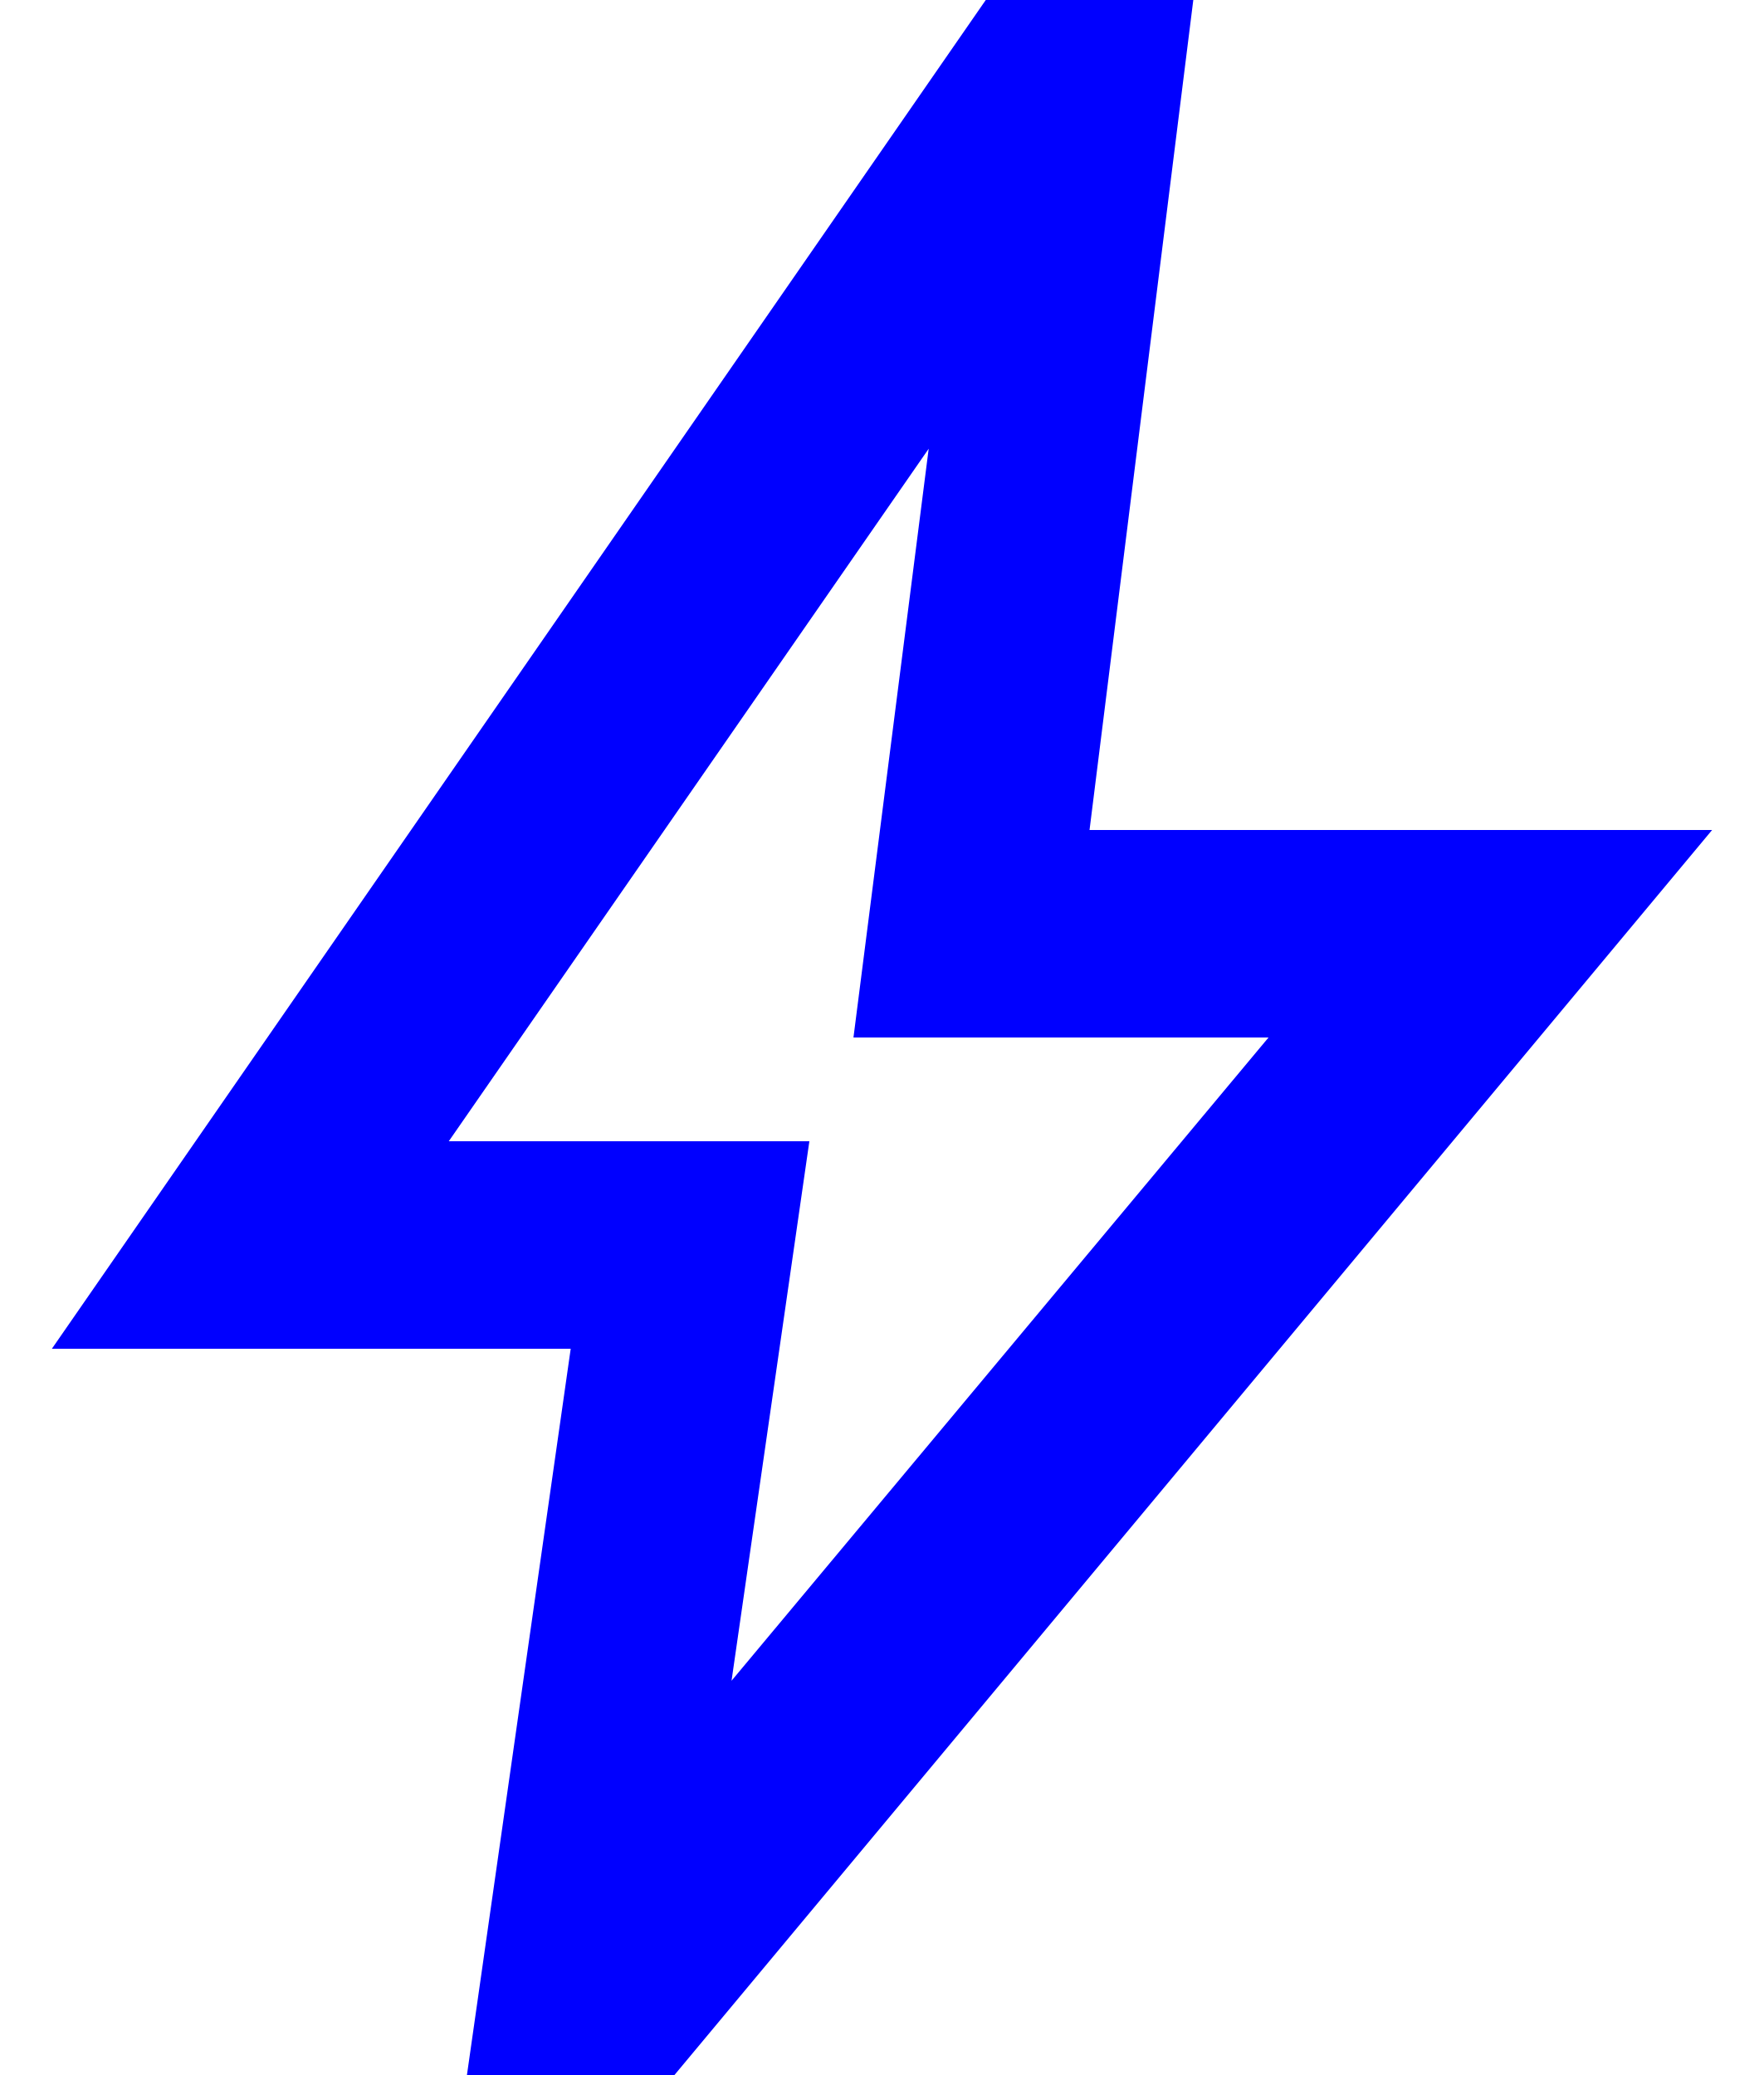
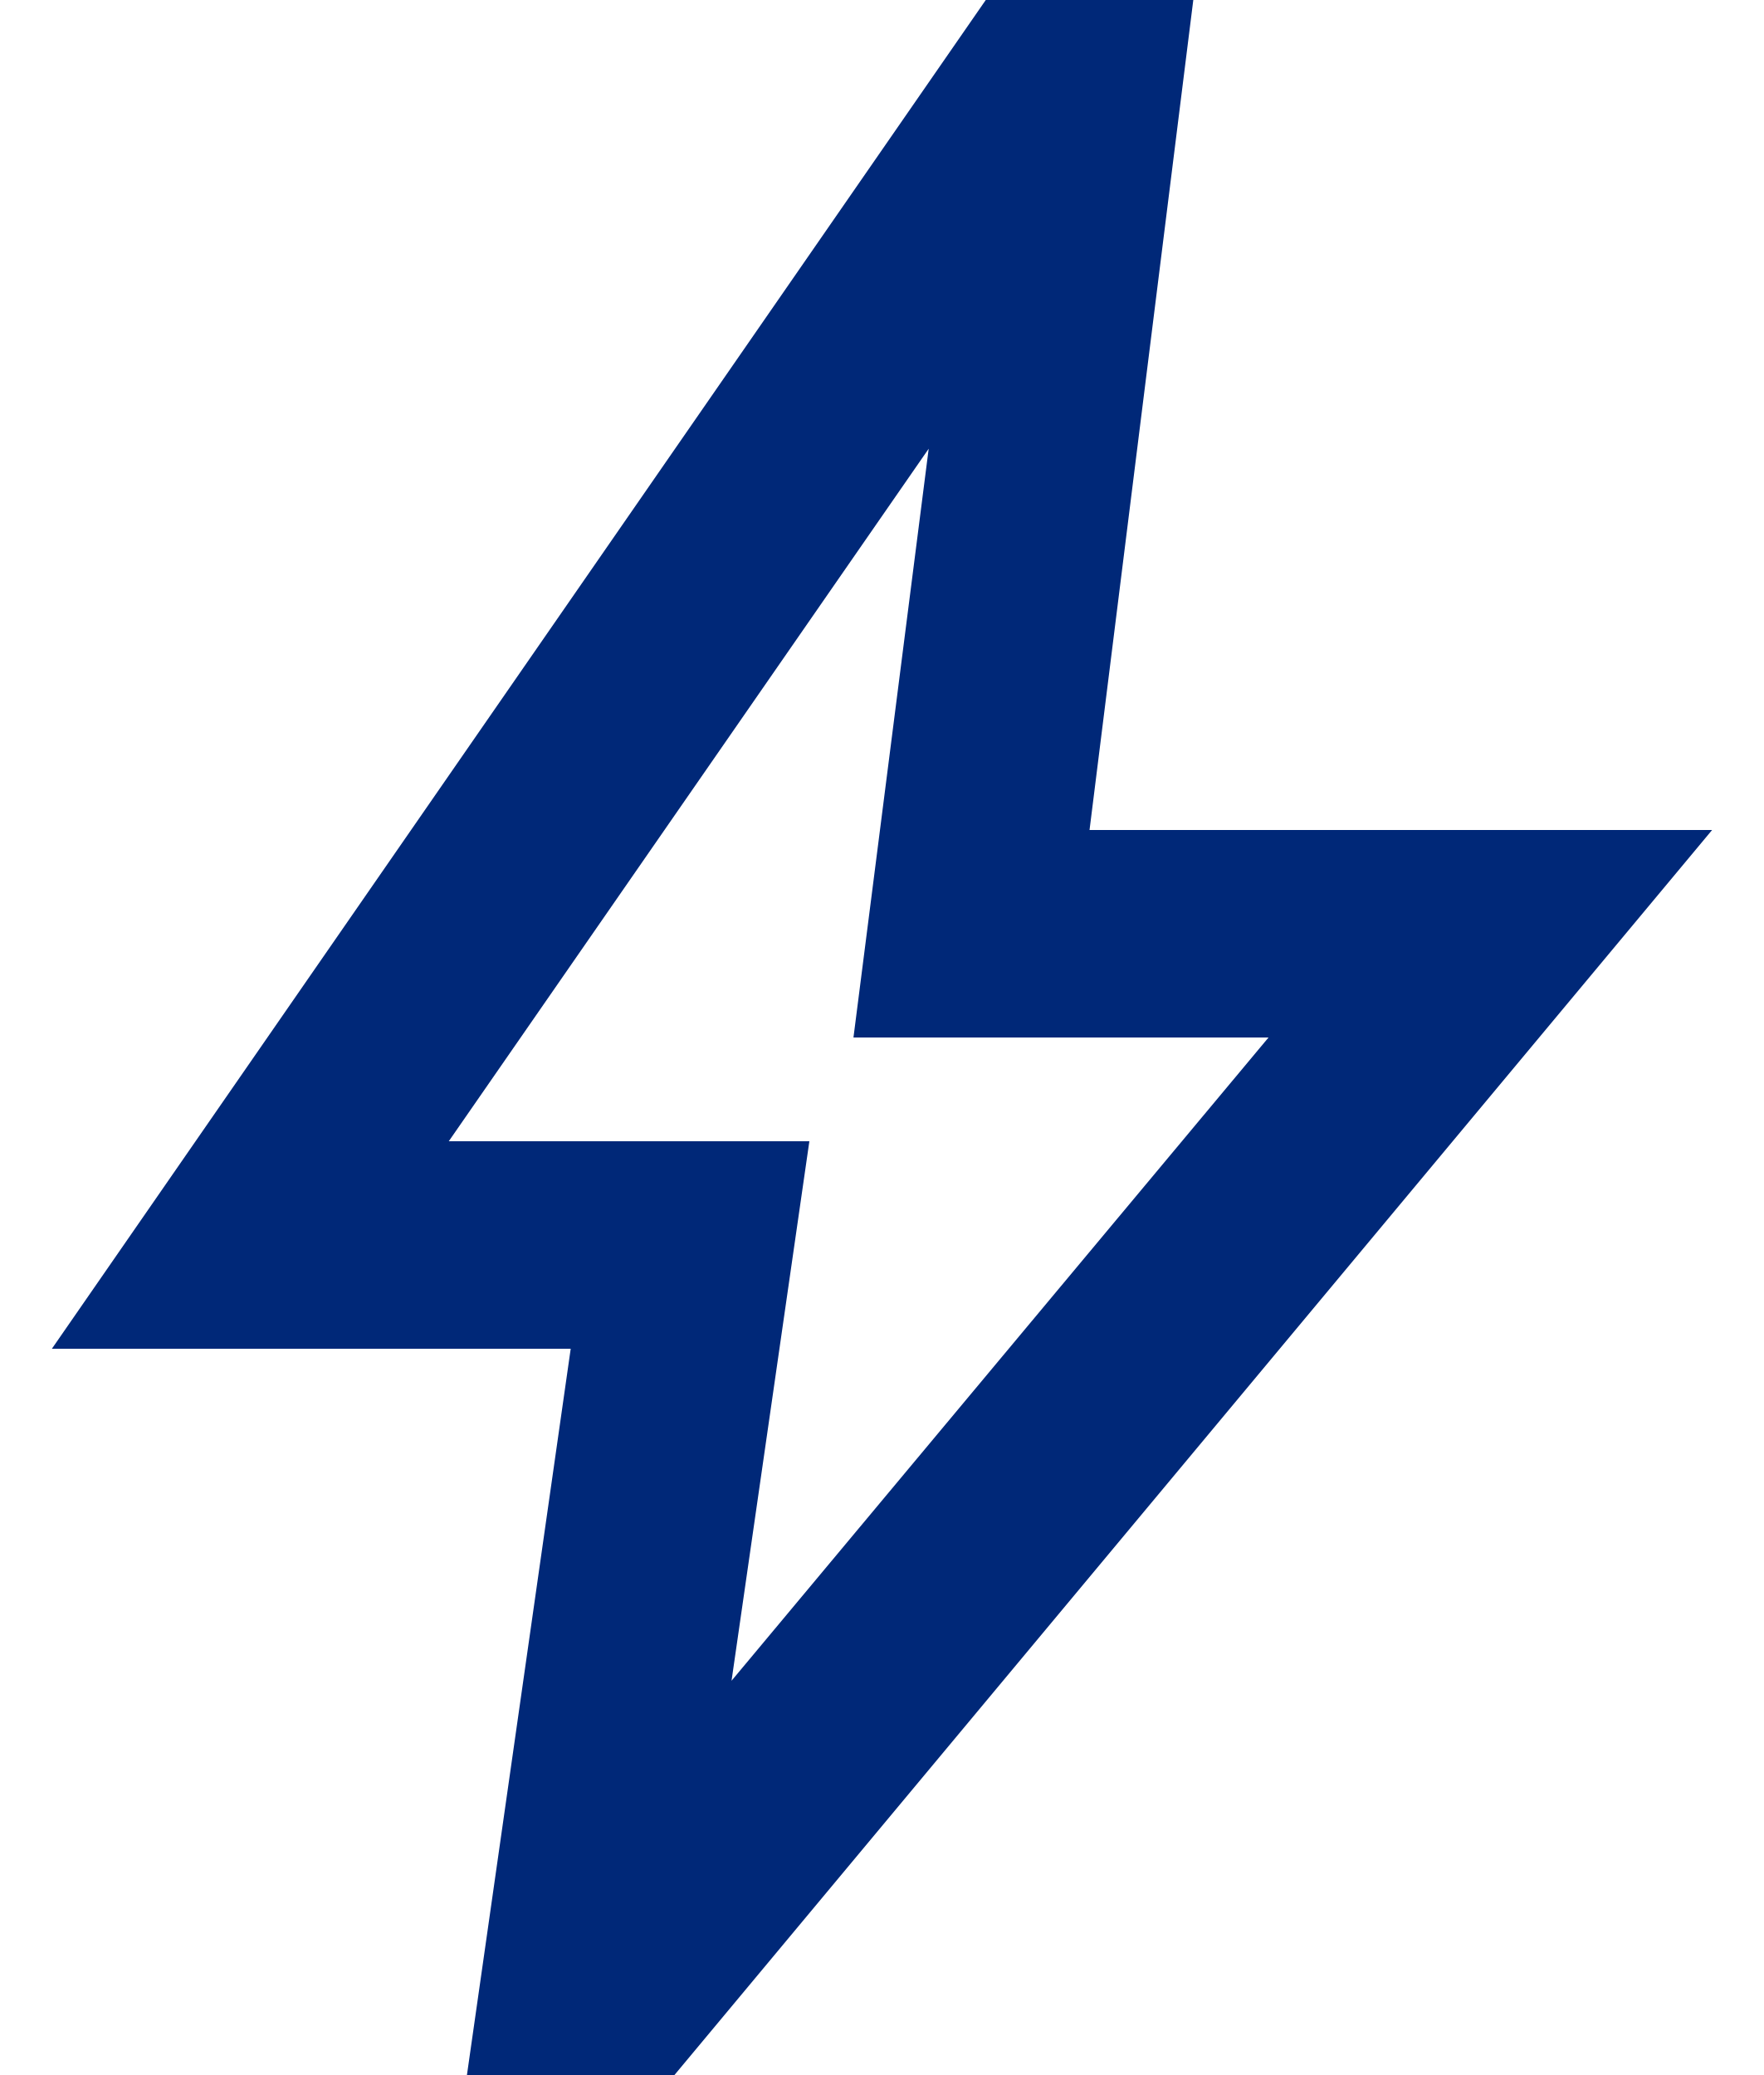
<svg xmlns="http://www.w3.org/2000/svg" width="17" height="20" viewBox="0 0 17 20" fill="none">
-   <path d="M7.05 16.2L12.225 10H8.225L8.95 4.325L4.325 11H7.8L7.05 16.2ZM4.5 20L5.5 13H0.5L9.5 0H11.5L10.5 8H16.5L6.5 20H4.5Z" fill="blue" />
+   <path d="M7.05 16.2L12.225 10H8.225L8.95 4.325L4.325 11H7.8L7.05 16.2ZM4.5 20L5.5 13H0.5L9.5 0H11.5L10.5 8H16.5L6.5 20H4.5Z" fill="#002878" />
</svg>
